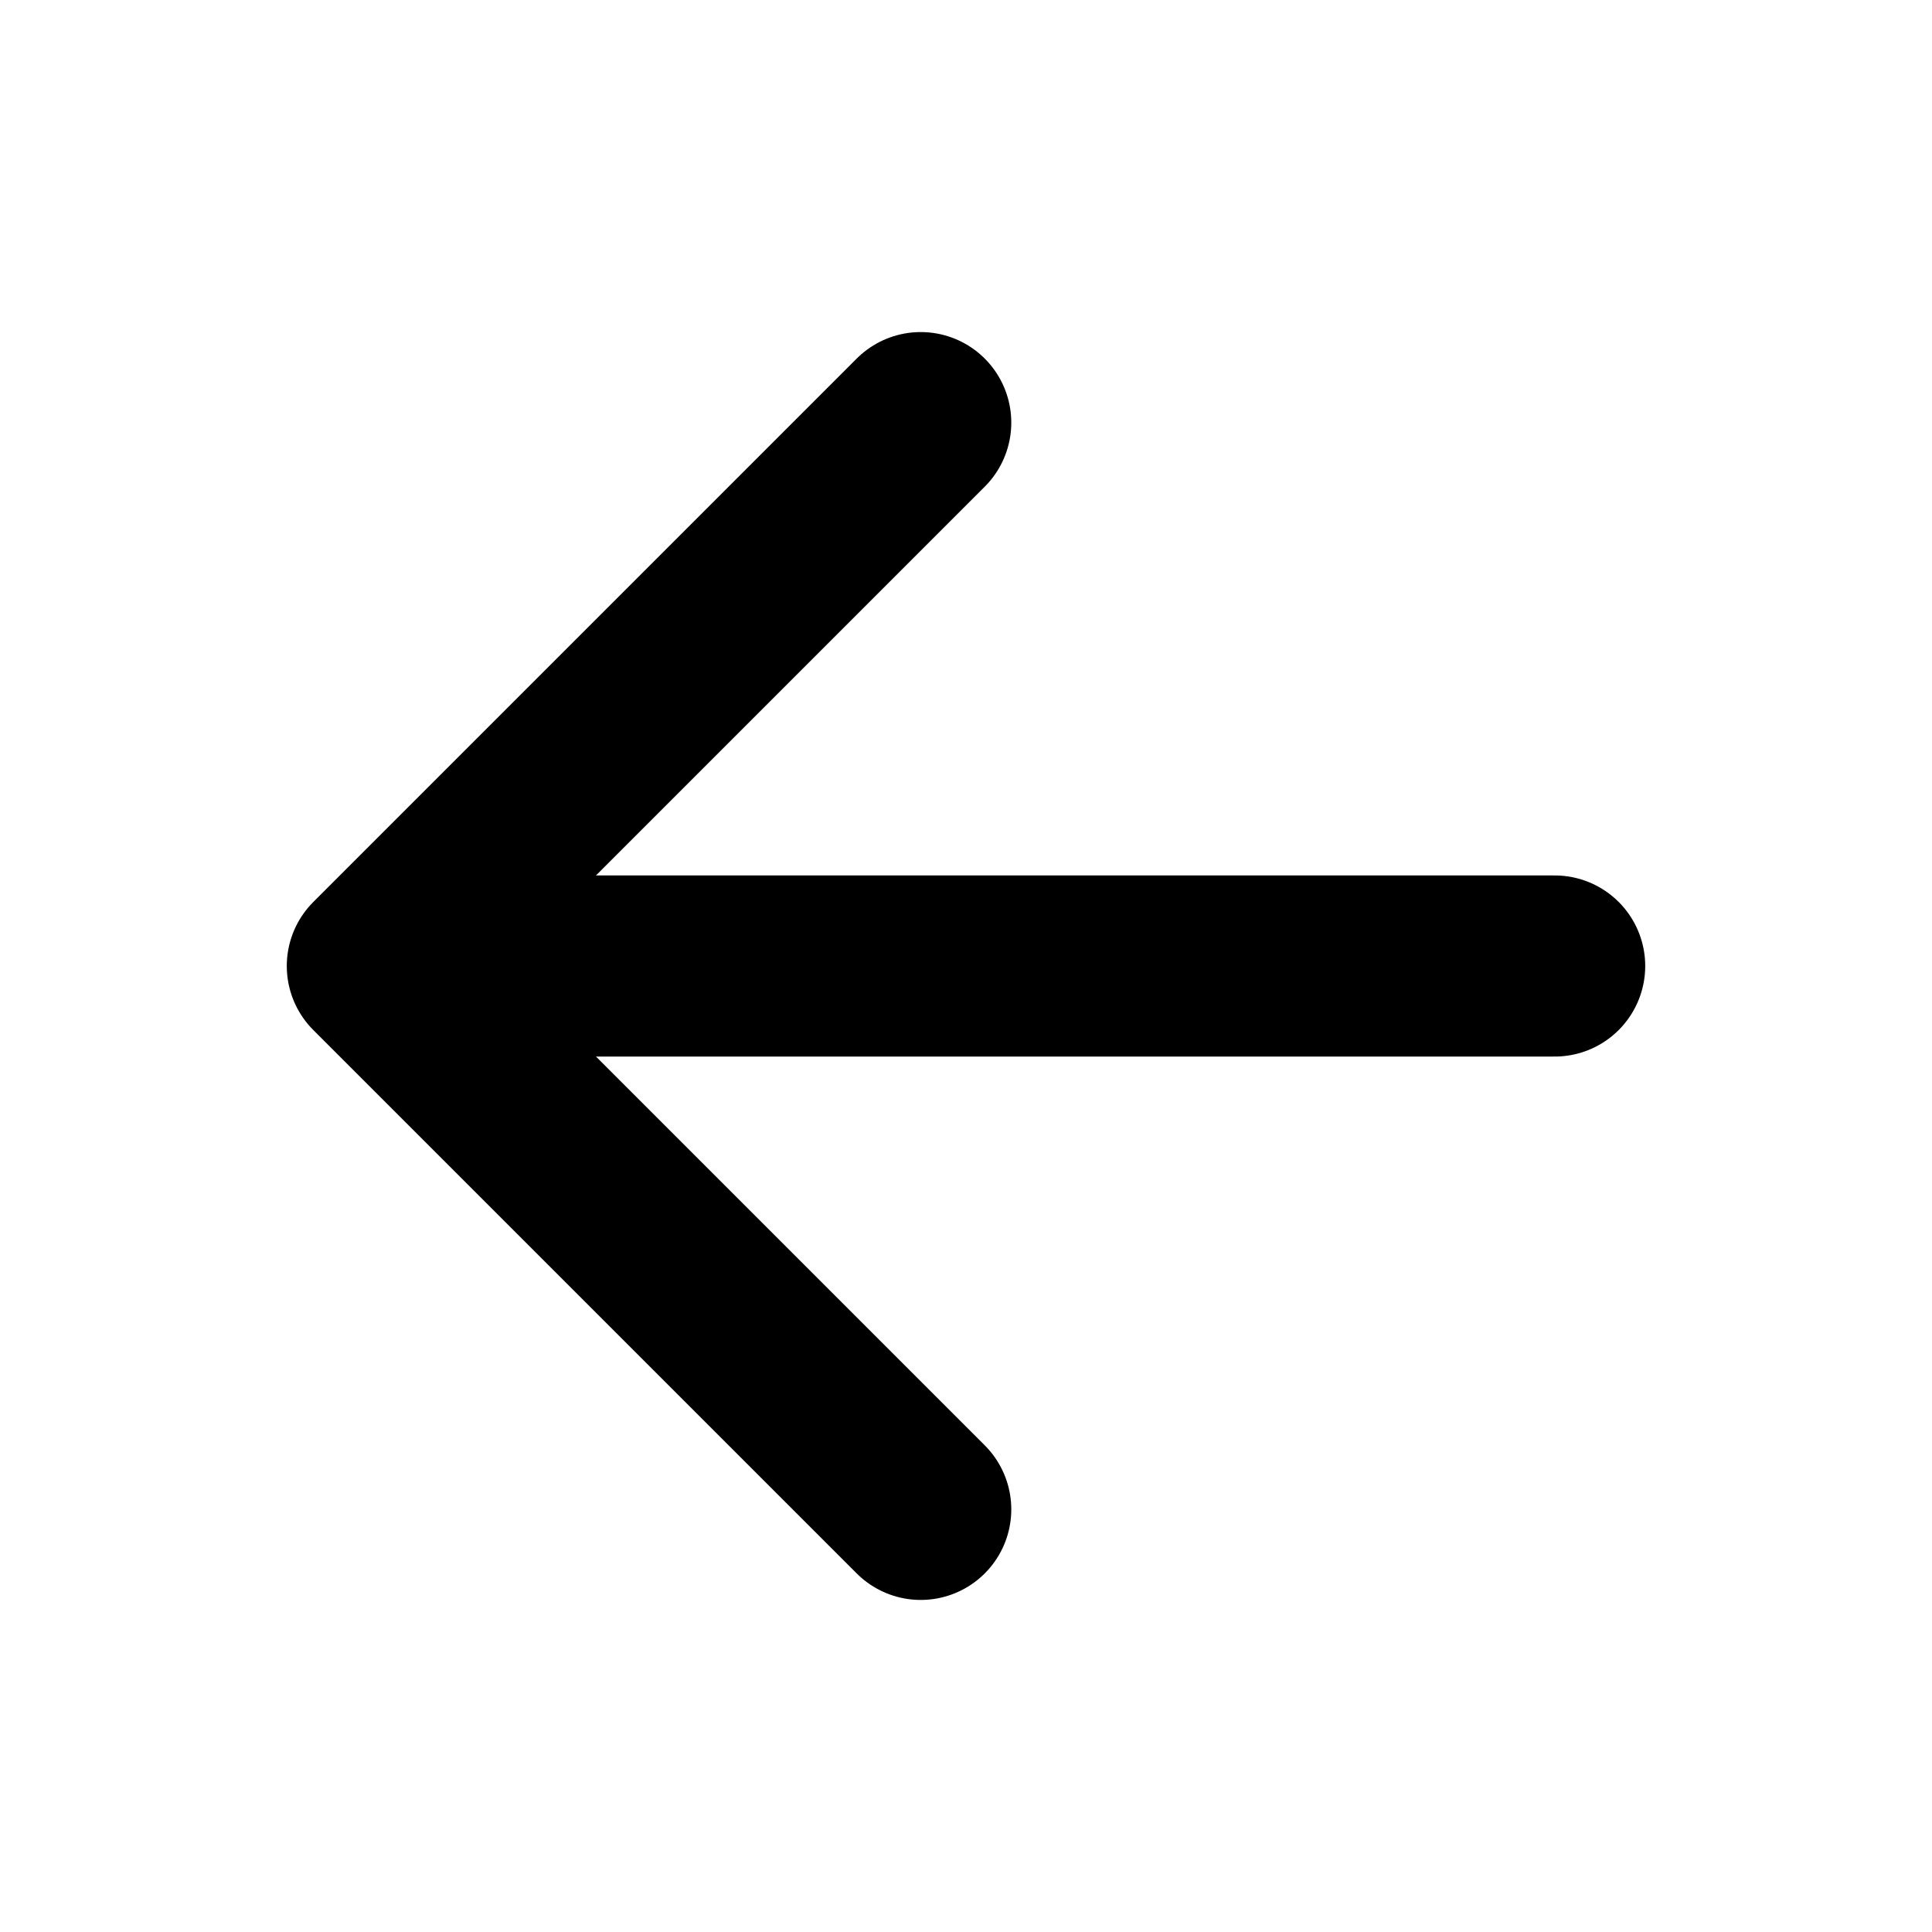
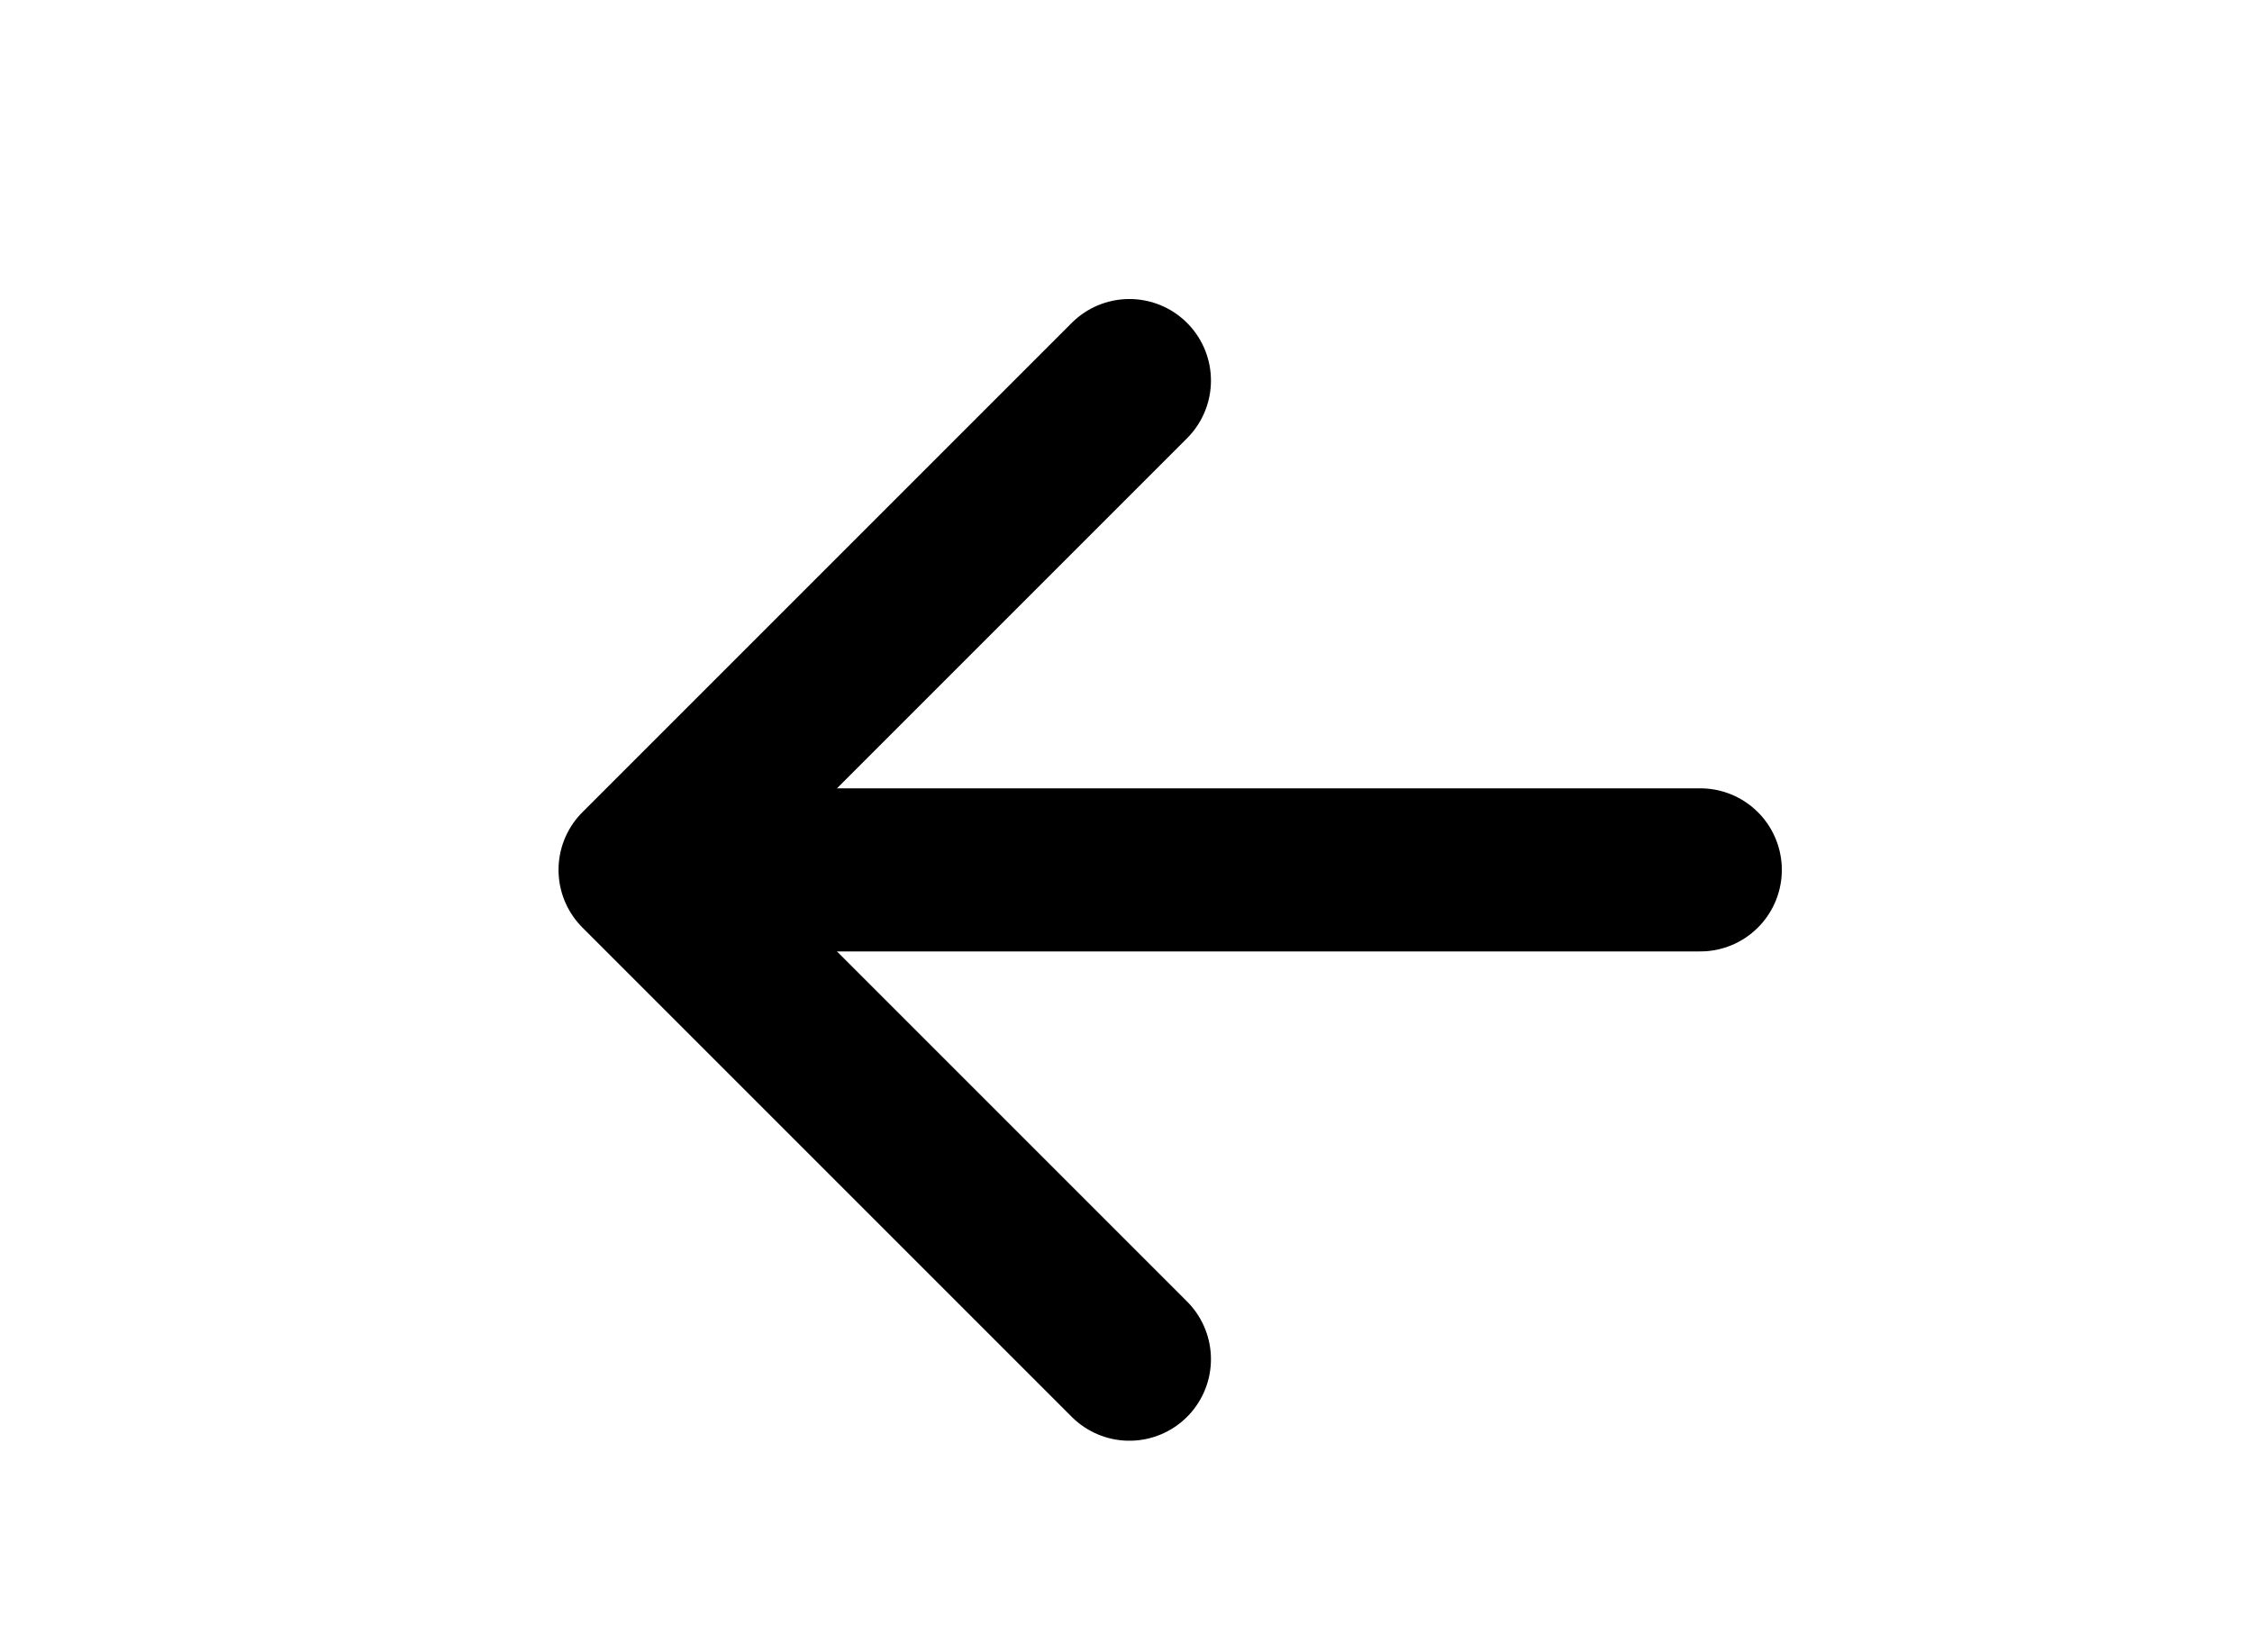
- <svg xmlns="http://www.w3.org/2000/svg" width="30" height="30" viewBox="0 0 512 512">
+ <svg xmlns="http://www.w3.org/2000/svg" width="30" height="22" viewBox="0 0 486 486">
  <polyline points="244 400 100 256 244 112" style="fill:none;stroke:#000000;stroke-linecap:round;stroke-linejoin:round;stroke-width:48px" />
  <line x1="120" y1="256" x2="412" y2="256" style="fill:none;stroke:#000000;stroke-linecap:round;stroke-linejoin:round;stroke-width:48px" />
</svg>
